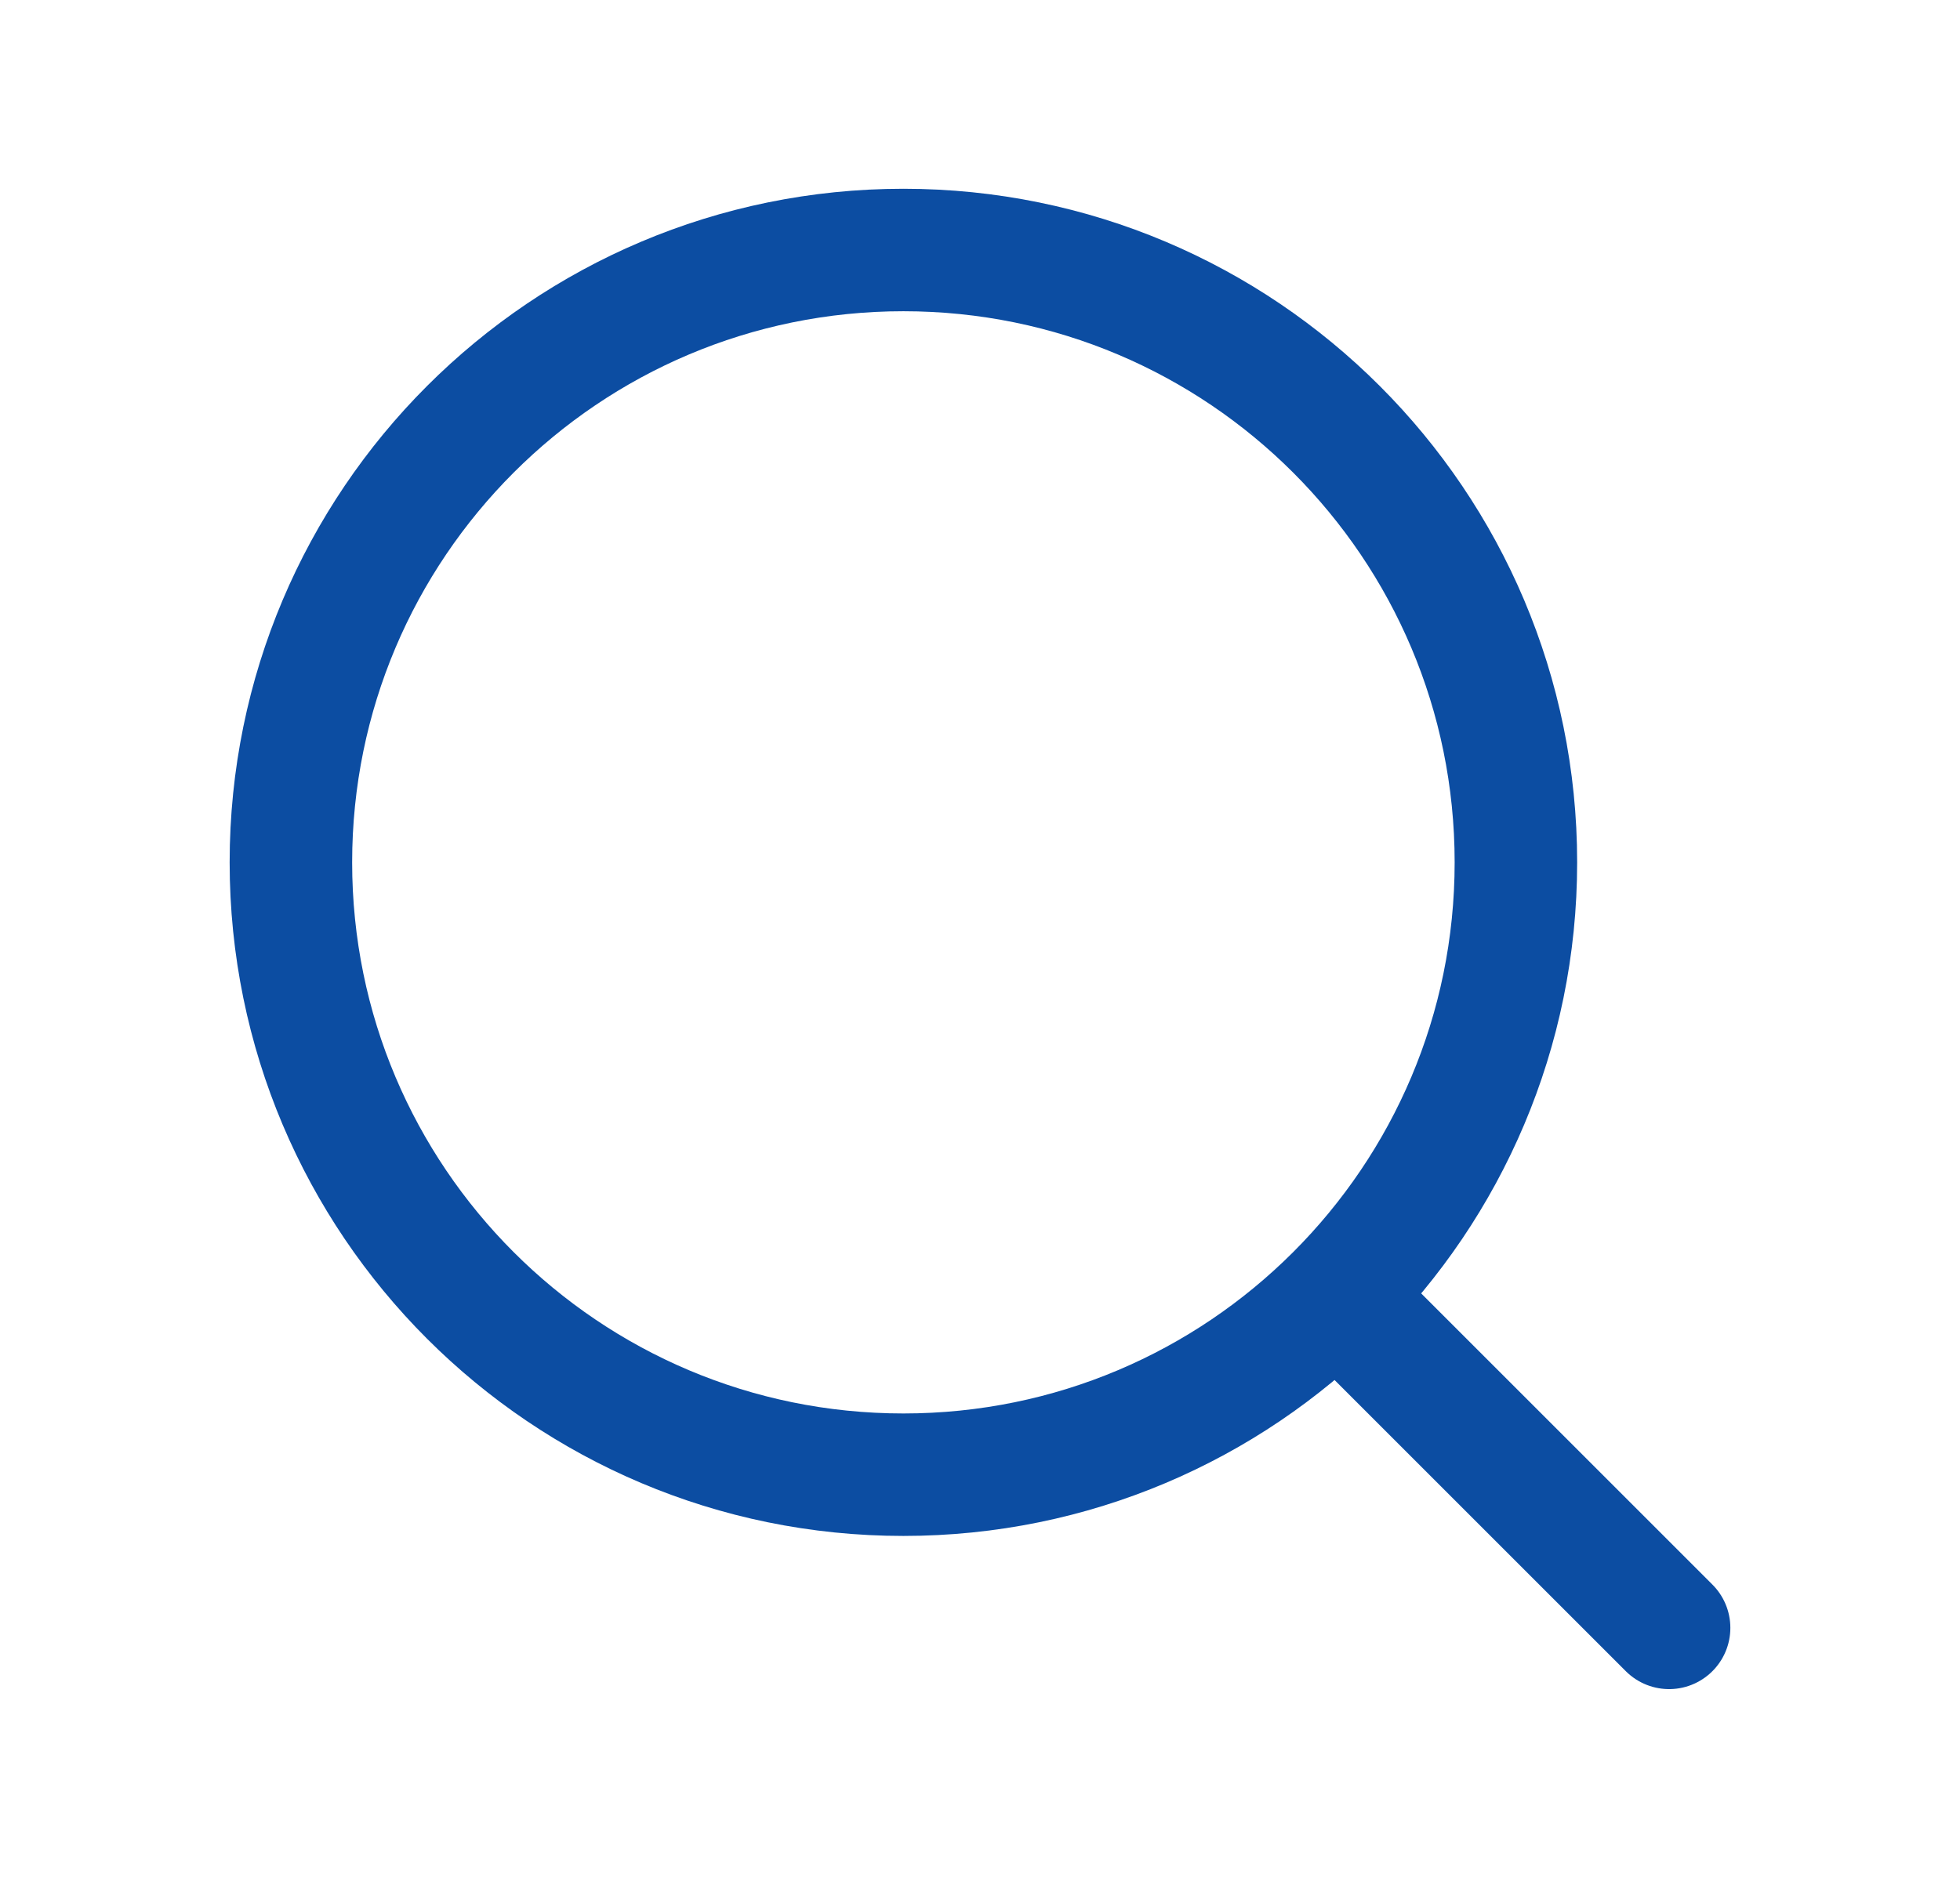
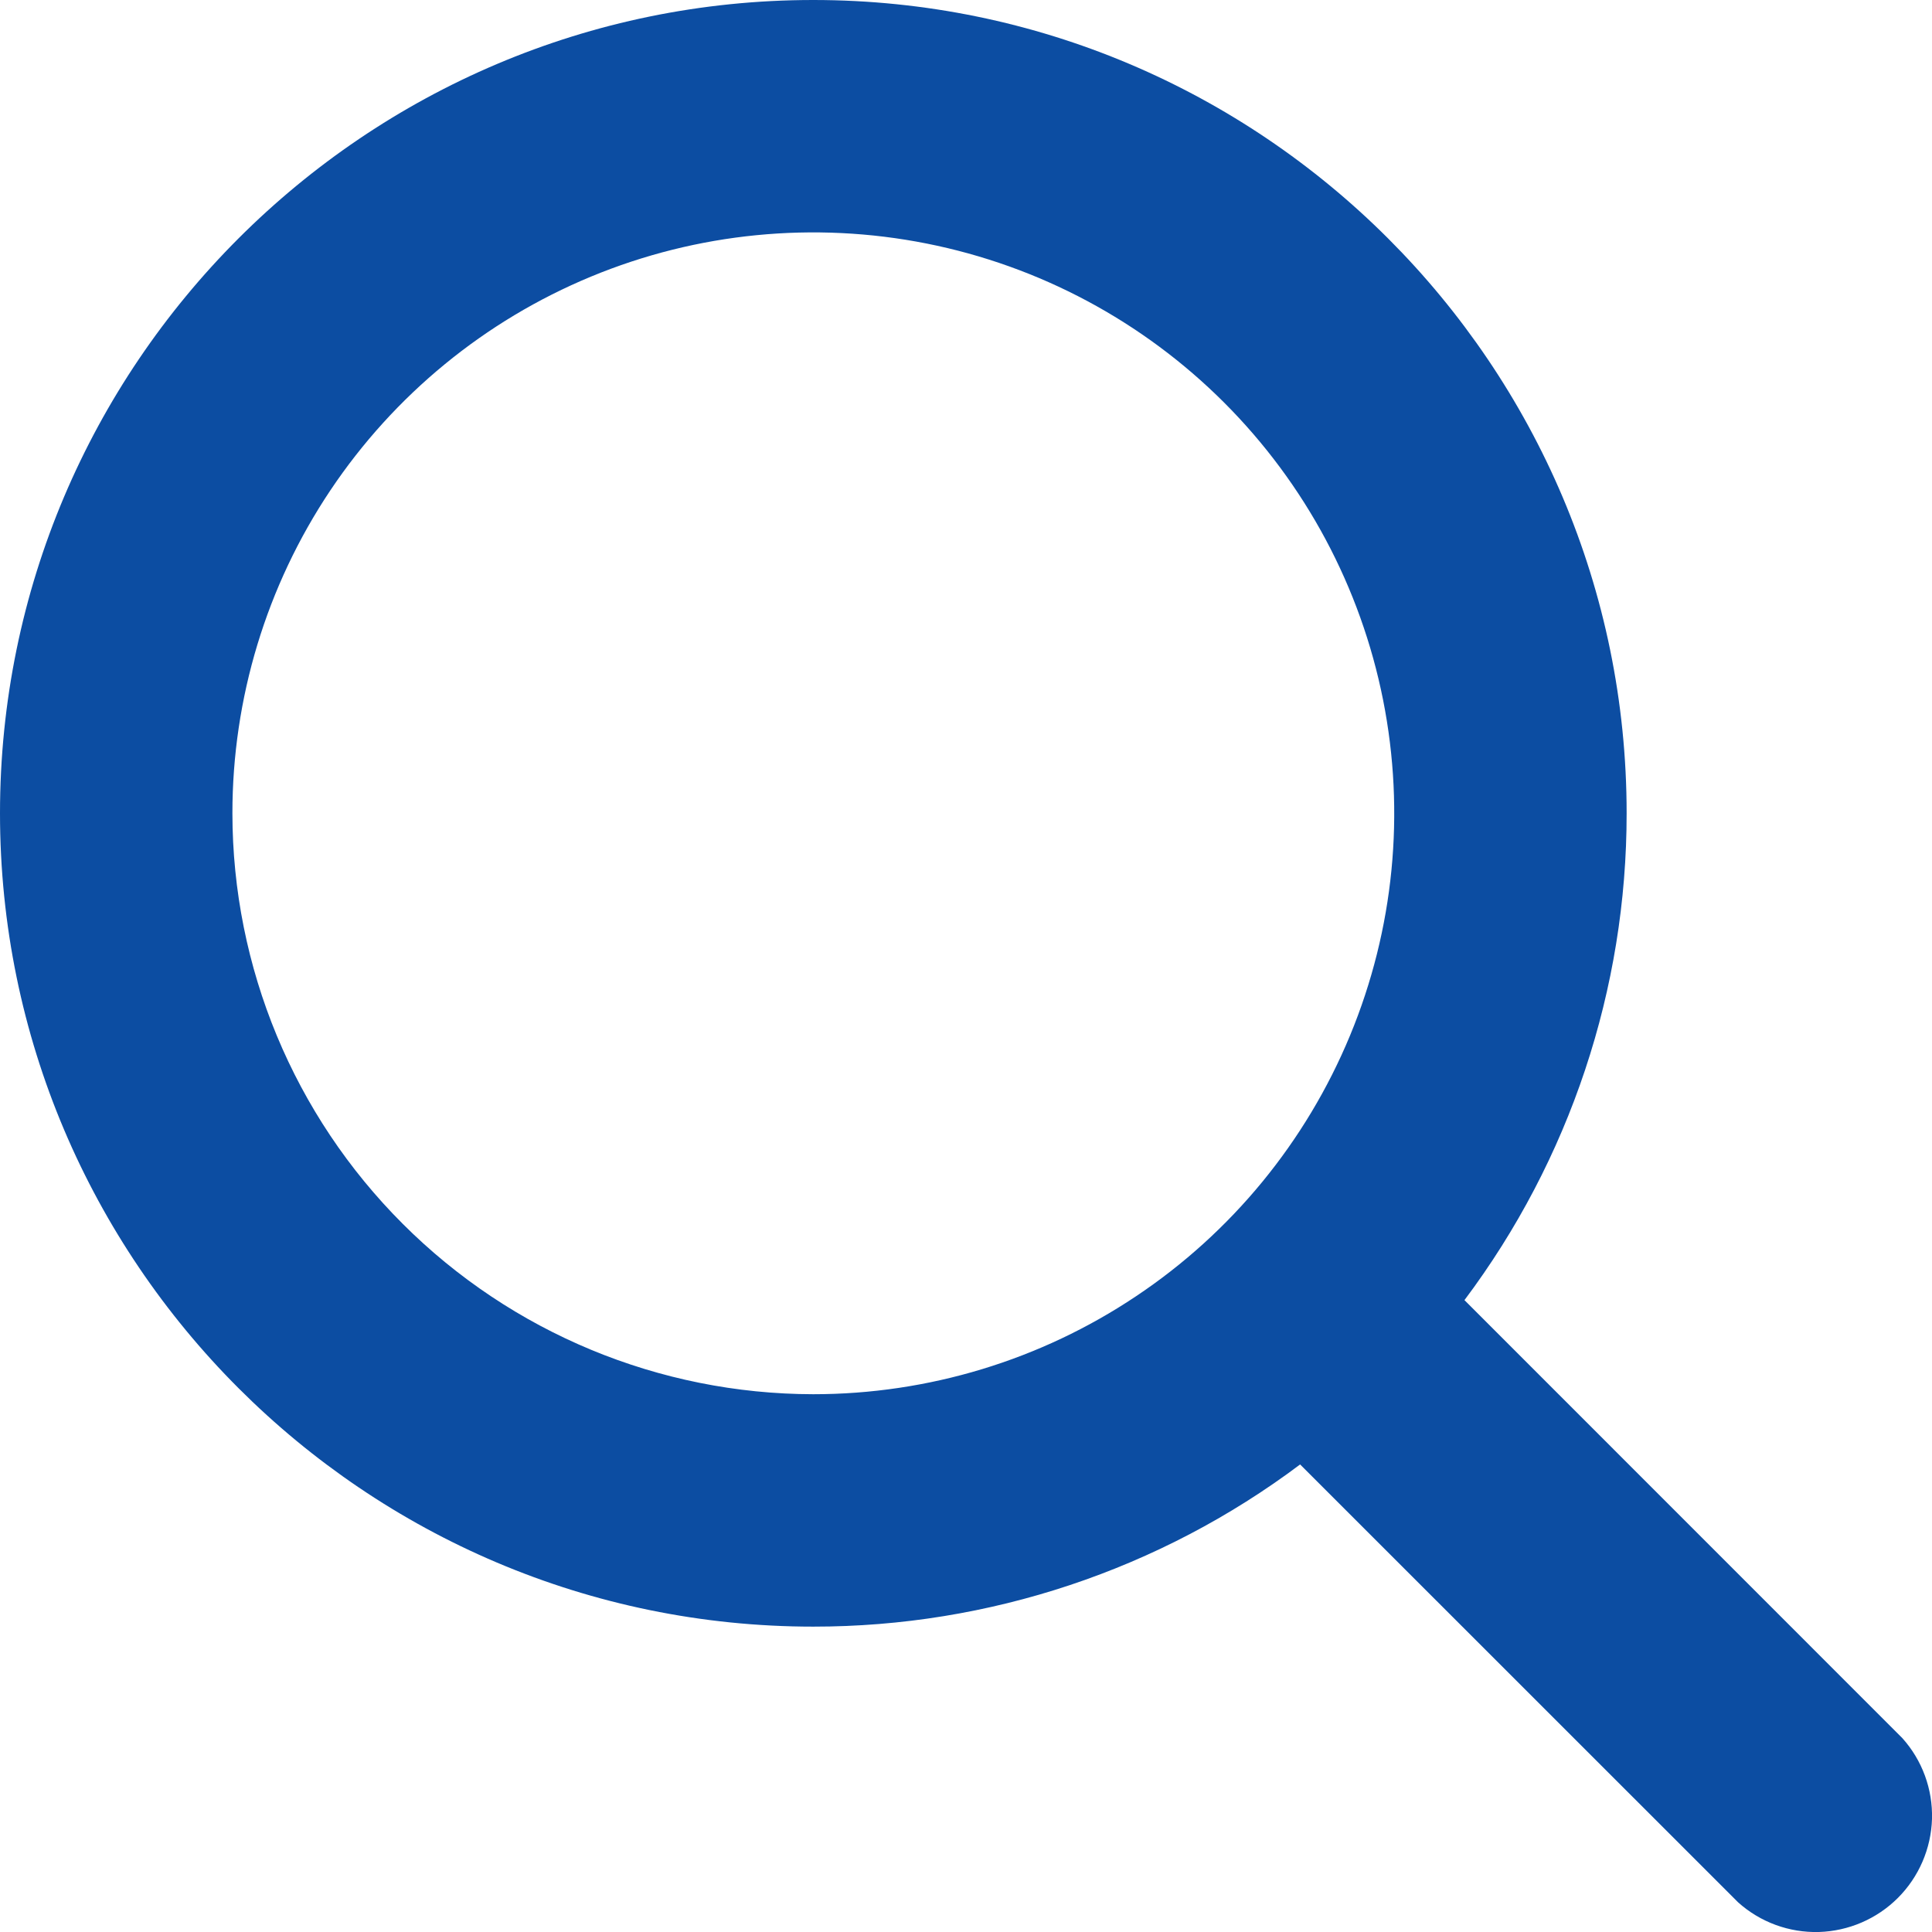
- <svg xmlns="http://www.w3.org/2000/svg" width="24" height="23" viewBox="0 0 24 23" fill="none">
-   <path d="M11.062 18.062C15.205 18.062 18.562 14.705 18.562 10.562C18.562 6.42 15.205 3.062 11.062 3.062C6.92 3.062 3.562 6.42 3.562 10.562C3.562 14.705 6.92 18.062 11.062 18.062Z" stroke="#0C4DA2" stroke-width="1.5" stroke-linecap="round" stroke-linejoin="round" />
-   <path d="M20.438 19.938L16.688 16.188" stroke="#0C4DA2" stroke-width="1.5" stroke-linecap="round" stroke-linejoin="round" />
+ <svg xmlns="http://www.w3.org/2000/svg" width="17" height="17" viewBox="0 0 17 17" fill="none">
+   <path d="M16.739 15.294L12.886 11.44C13.813 10.205 14.314 8.701 14.313 7.156C14.313 3.21 11.102 0 7.156 0C3.21 0 0 3.21 0 7.156C0 11.102 3.21 14.313 7.156 14.313C8.701 14.314 10.205 13.813 11.44 12.886L15.294 16.739C15.489 16.914 15.743 17.007 16.005 17C16.266 16.992 16.515 16.885 16.7 16.7C16.885 16.515 16.992 16.266 17 16.005C17.007 15.743 16.914 15.489 16.739 15.294ZM2.045 7.156C2.045 6.145 2.344 5.157 2.906 4.316C3.468 3.476 4.266 2.821 5.2 2.434C6.134 2.047 7.162 1.946 8.154 2.143C9.145 2.34 10.056 2.827 10.771 3.542C11.486 4.257 11.973 5.168 12.17 6.159C12.367 7.151 12.266 8.178 11.879 9.112C11.492 10.046 10.837 10.845 9.996 11.406C9.156 11.968 8.167 12.268 7.156 12.268C5.801 12.266 4.502 11.727 3.544 10.769C2.585 9.811 2.046 8.512 2.045 7.156Z" fill="#0C4DA2" />
</svg>
